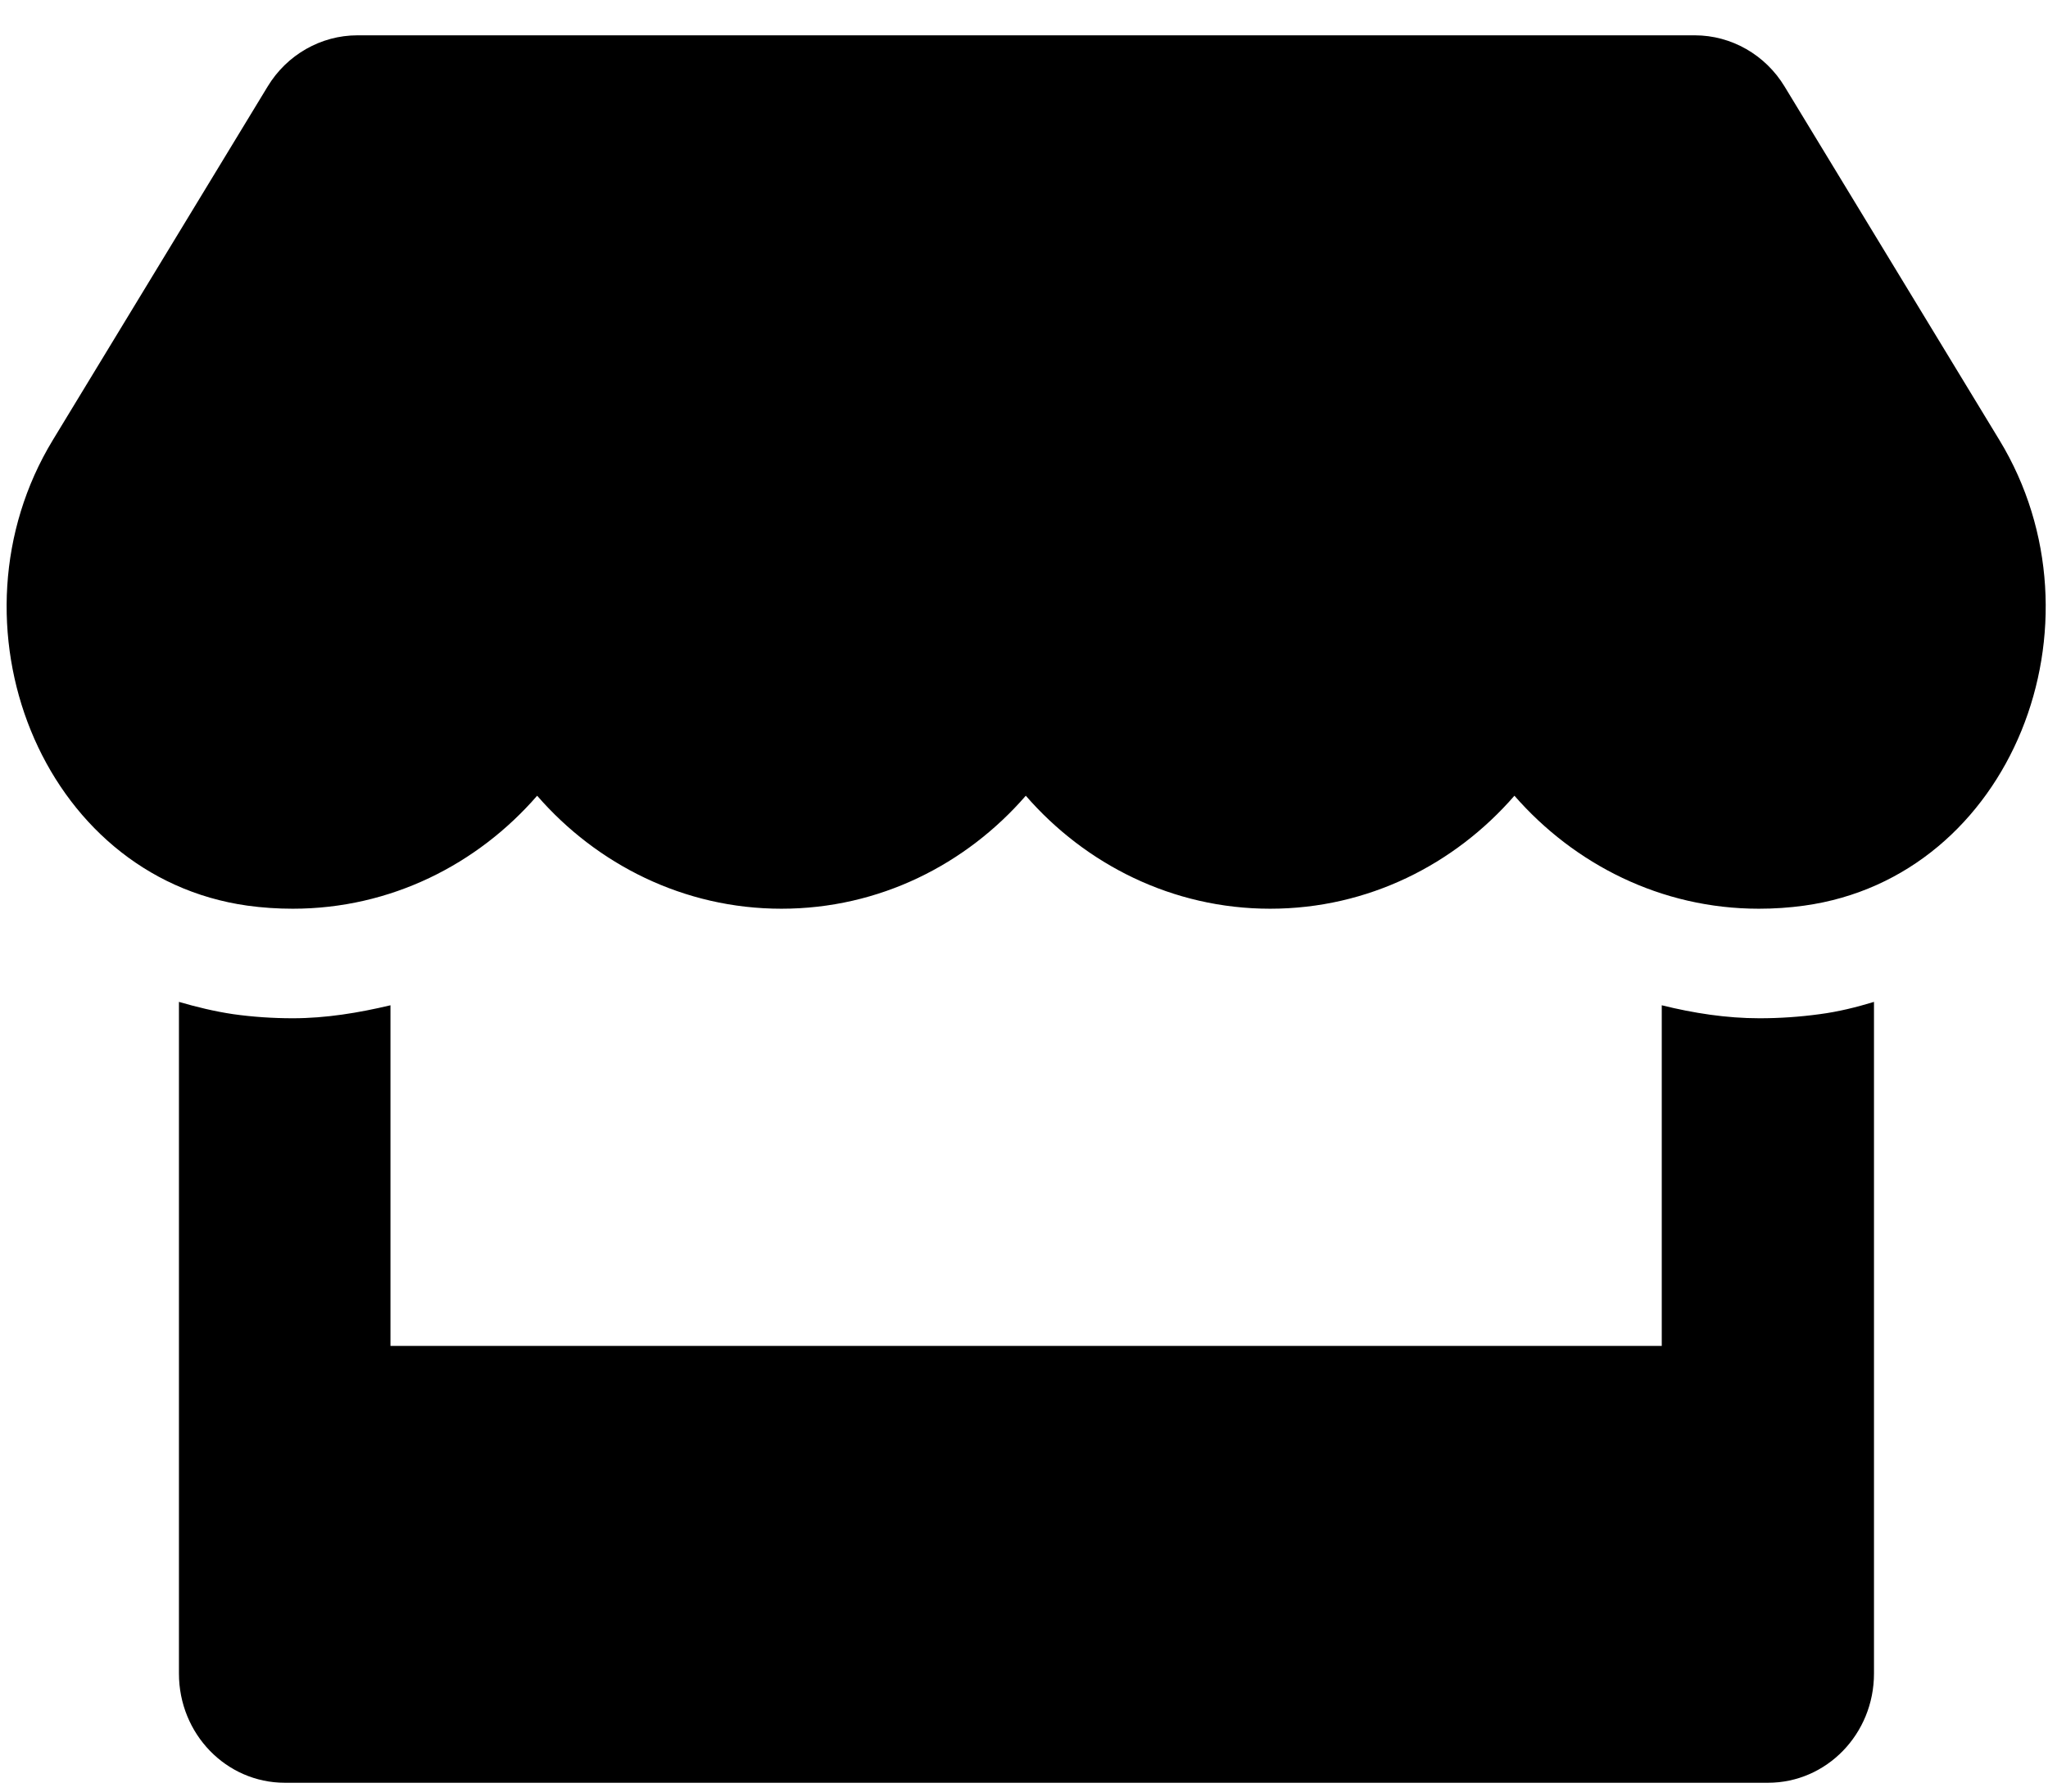
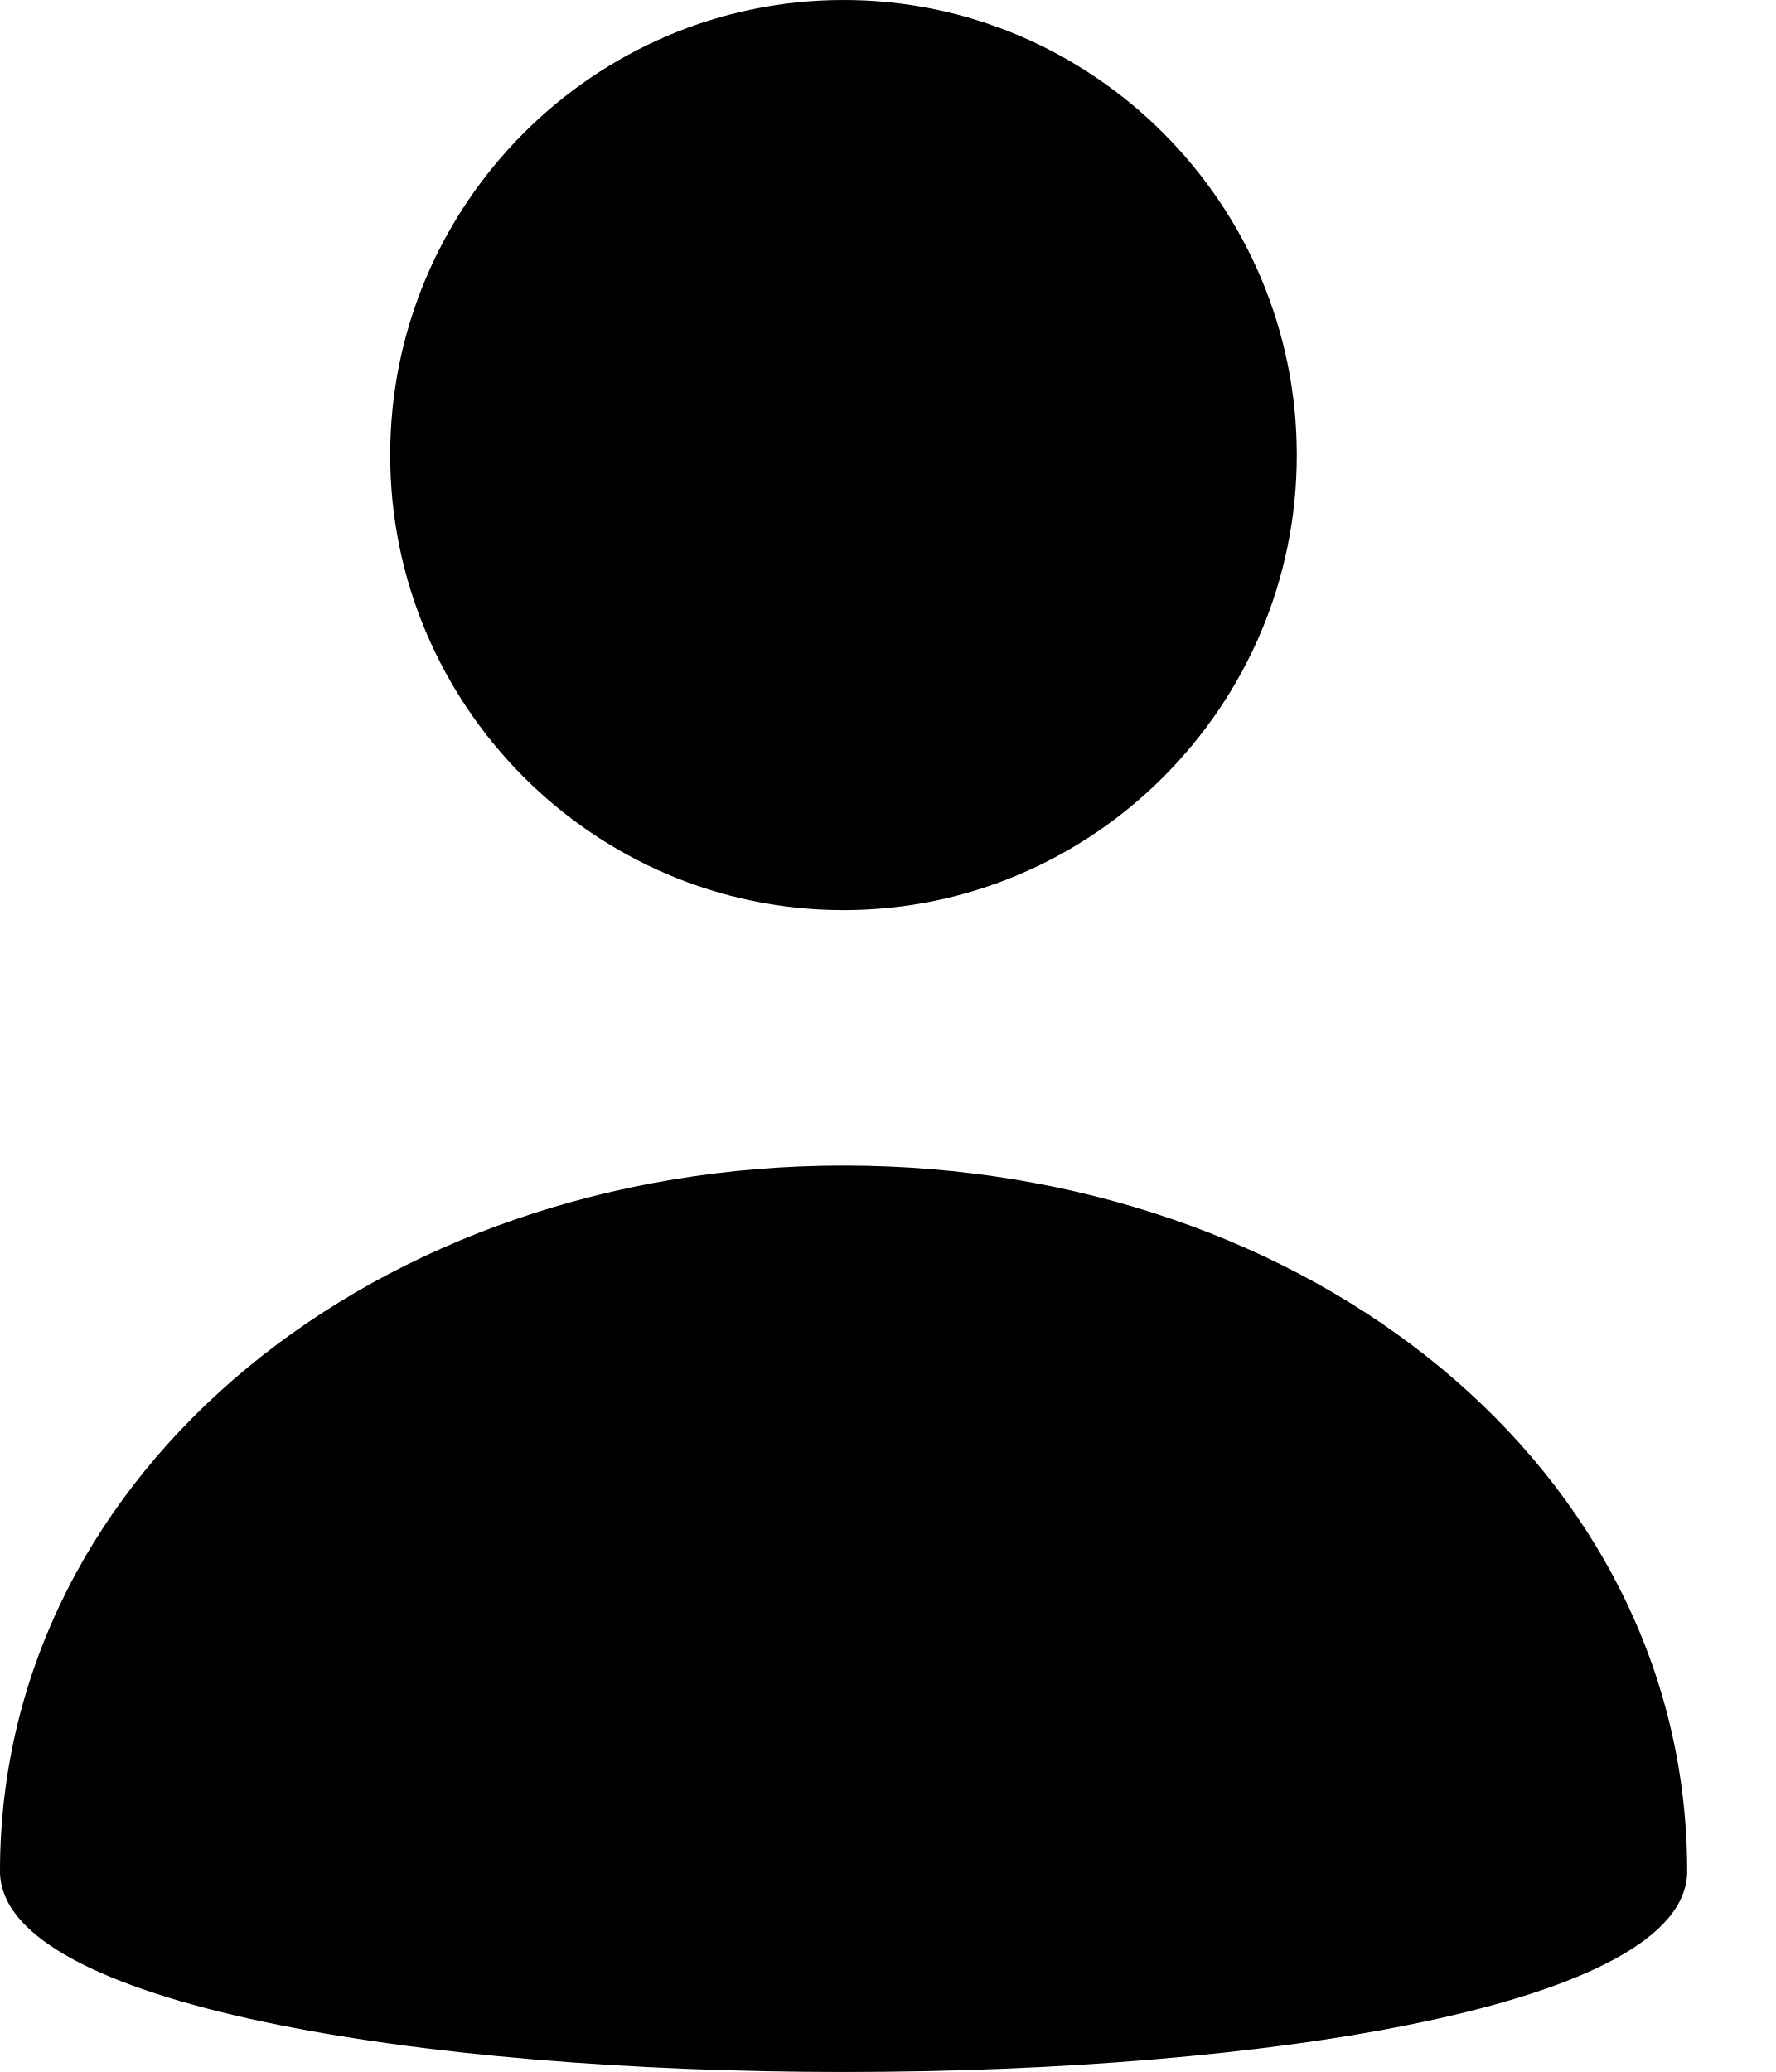
- <svg xmlns="http://www.w3.org/2000/svg" width="32" height="28" viewBox="0 0 32 28" fill="none">
-   <path fill-rule="evenodd" clip-rule="evenodd" d="M27.884 1.352L31.241 6.878C32.979 9.737 31.438 13.706 28.189 14.154C27.957 14.186 27.724 14.202 27.481 14.202C25.955 14.202 24.599 13.508 23.663 12.436C22.732 13.508 21.377 14.202 19.846 14.202C18.32 14.202 16.959 13.508 16.028 12.436C15.097 13.508 13.742 14.202 12.21 14.202C10.684 14.202 9.324 13.508 8.393 12.436C7.462 13.508 6.106 14.202 4.575 14.202C4.337 14.202 4.099 14.186 3.866 14.154C0.628 13.7 -0.908 9.732 0.825 6.878L4.182 1.352C4.482 0.856 5.015 0.552 5.584 0.552H26.482C27.051 0.552 27.584 0.856 27.884 1.352ZM25.965 15.711C26.462 15.834 26.974 15.914 27.491 15.914C27.807 15.914 28.117 15.893 28.433 15.85C28.722 15.812 29.002 15.743 29.281 15.658V26.155C29.281 27.099 28.541 27.862 27.625 27.862H4.451C3.535 27.862 2.796 27.099 2.796 26.155V15.658C3.07 15.738 3.354 15.807 3.644 15.85C3.949 15.893 4.265 15.914 4.575 15.914C5.092 15.914 5.605 15.829 6.101 15.711V21.035H25.965V15.711Z" fill="black" />
+ <svg xmlns="http://www.w3.org/2000/svg" width="18" height="21" viewBox="0 0 18 21" fill="none">
+   <path fill-rule="evenodd" clip-rule="evenodd" d="M13.144 4.612C13.144 7.152 11.08 9.224 8.55 9.224C6.019 9.224 3.955 7.152 3.955 4.612C3.955 2.072 6.019 0 8.55 0C11.08 0 13.144 2.072 13.144 4.612Z" fill="black" />
+   <path fill-rule="evenodd" clip-rule="evenodd" d="M17.101 18.965C17.101 21.678 0 21.678 0 18.965C0 14.896 3.833 11.813 8.55 11.813C13.292 11.813 17.101 14.896 17.101 18.965Z" fill="black" />
</svg>
